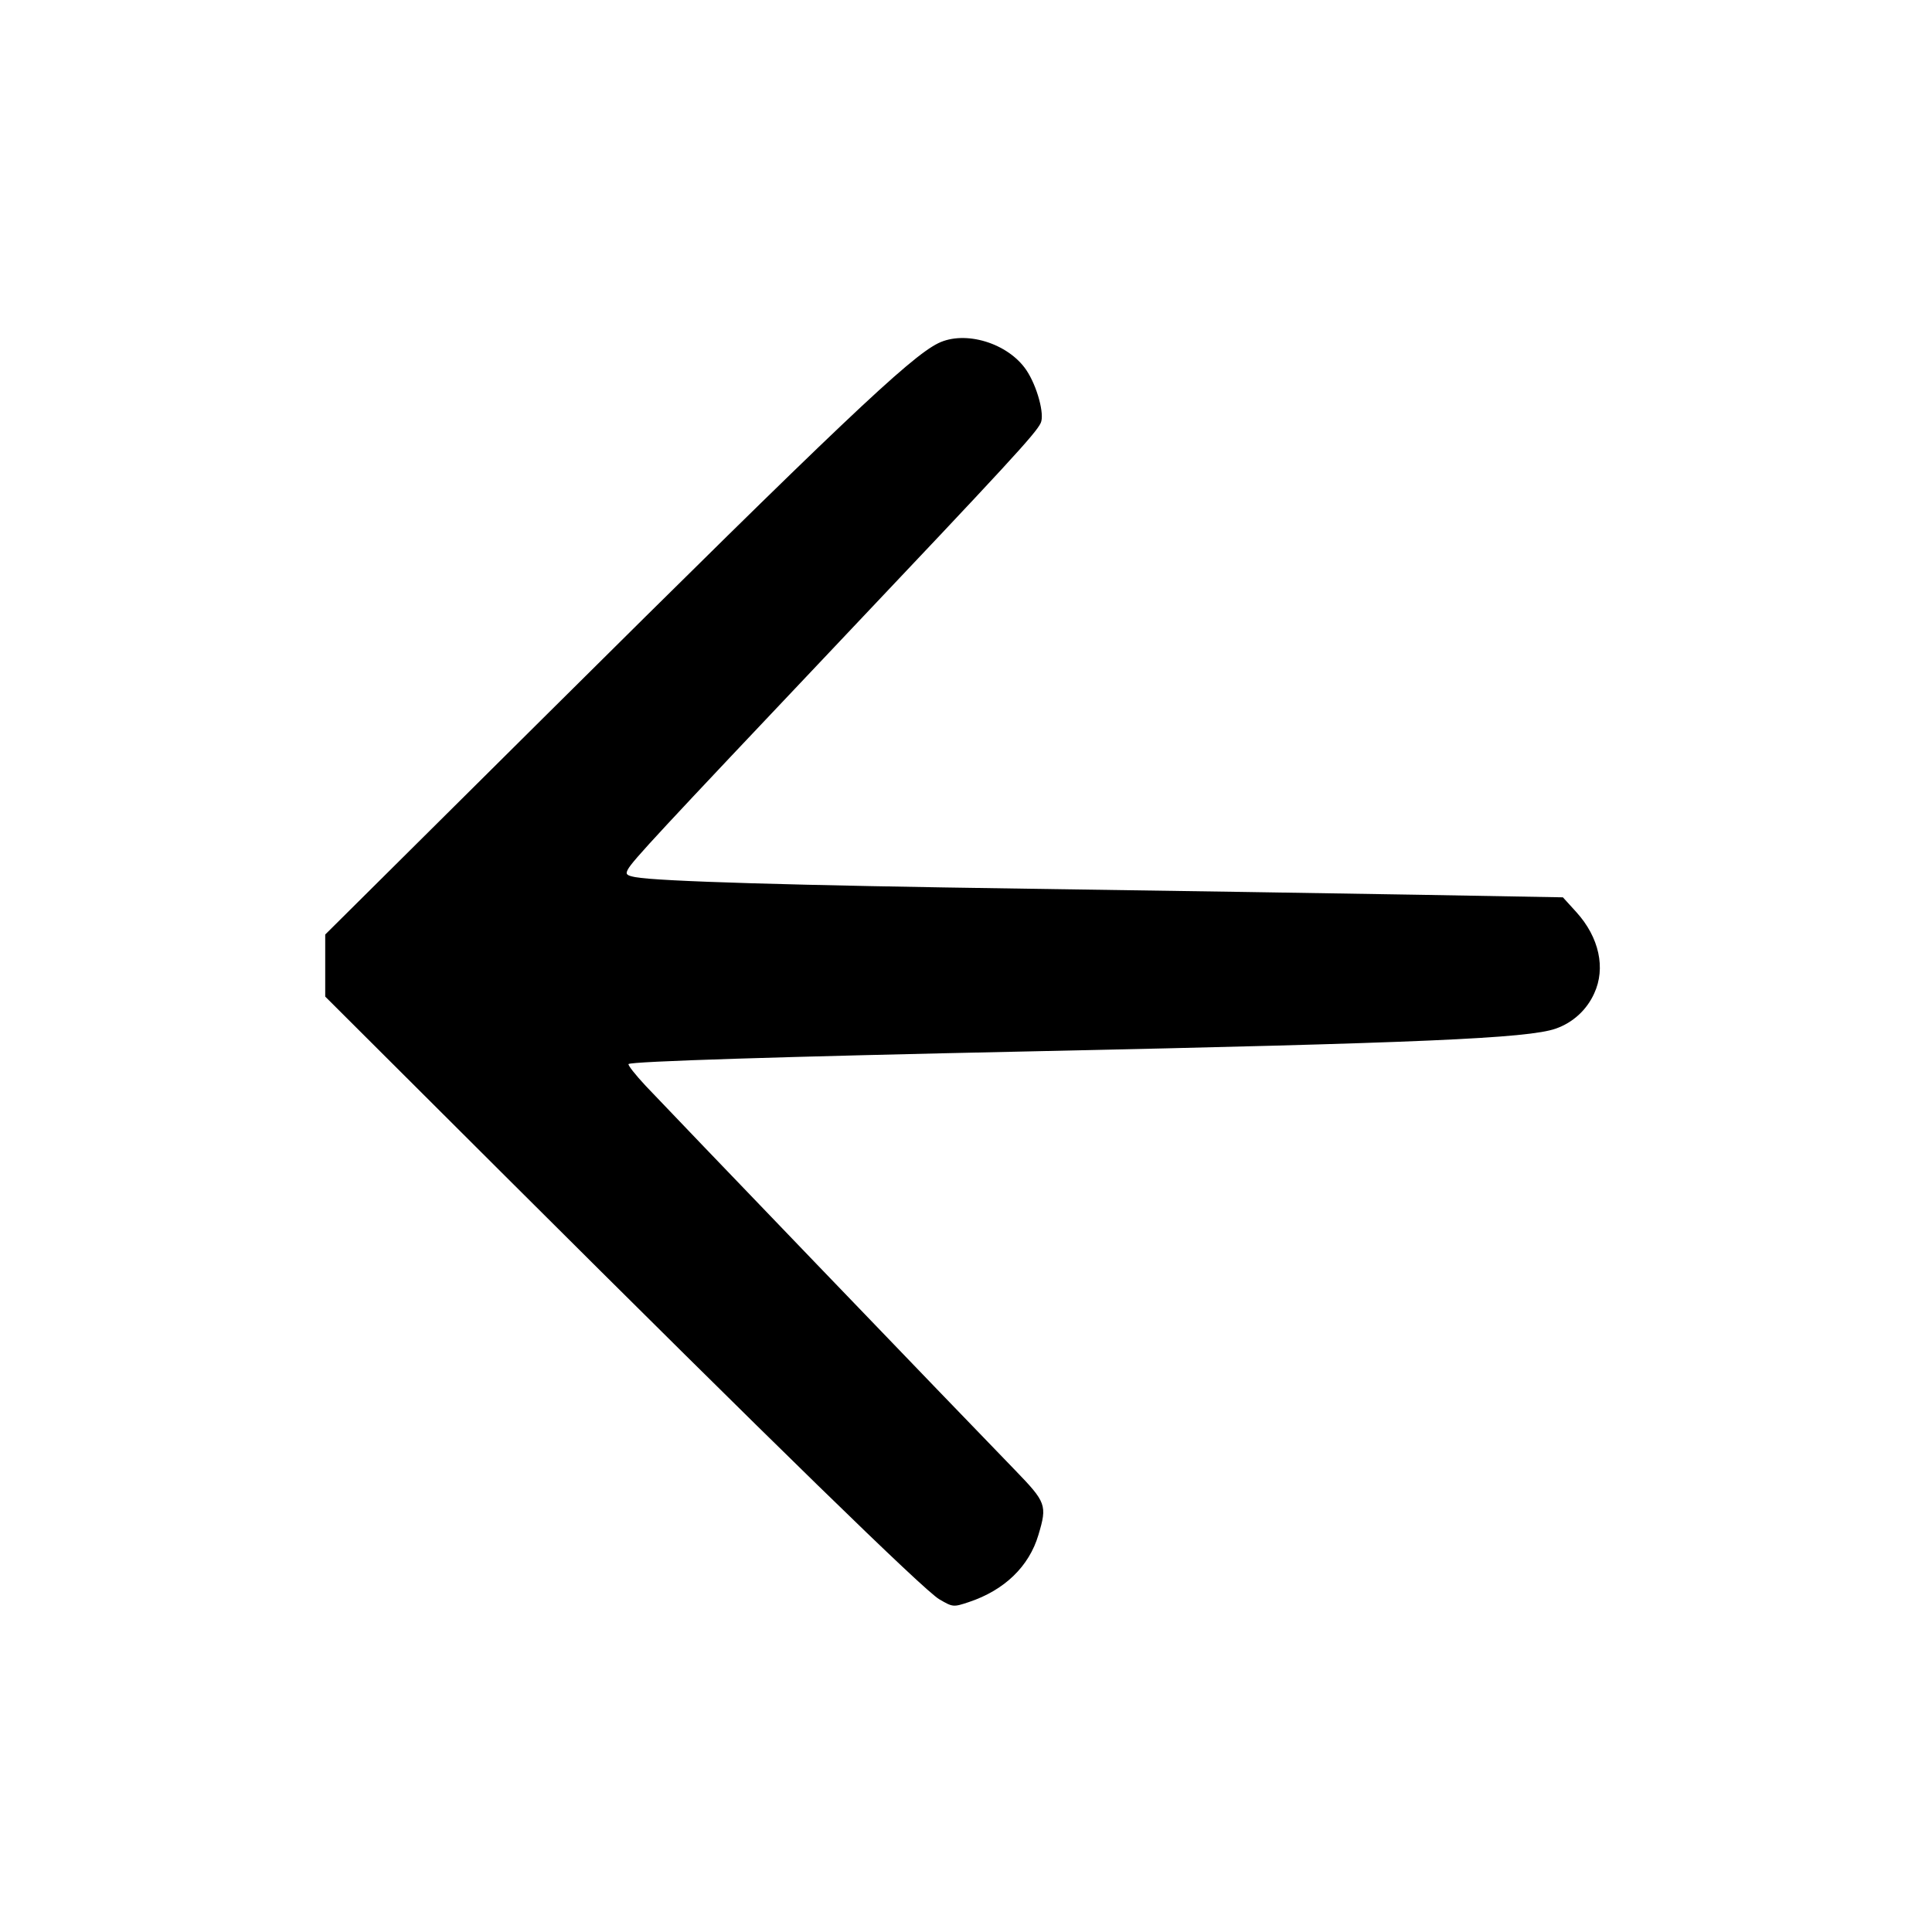
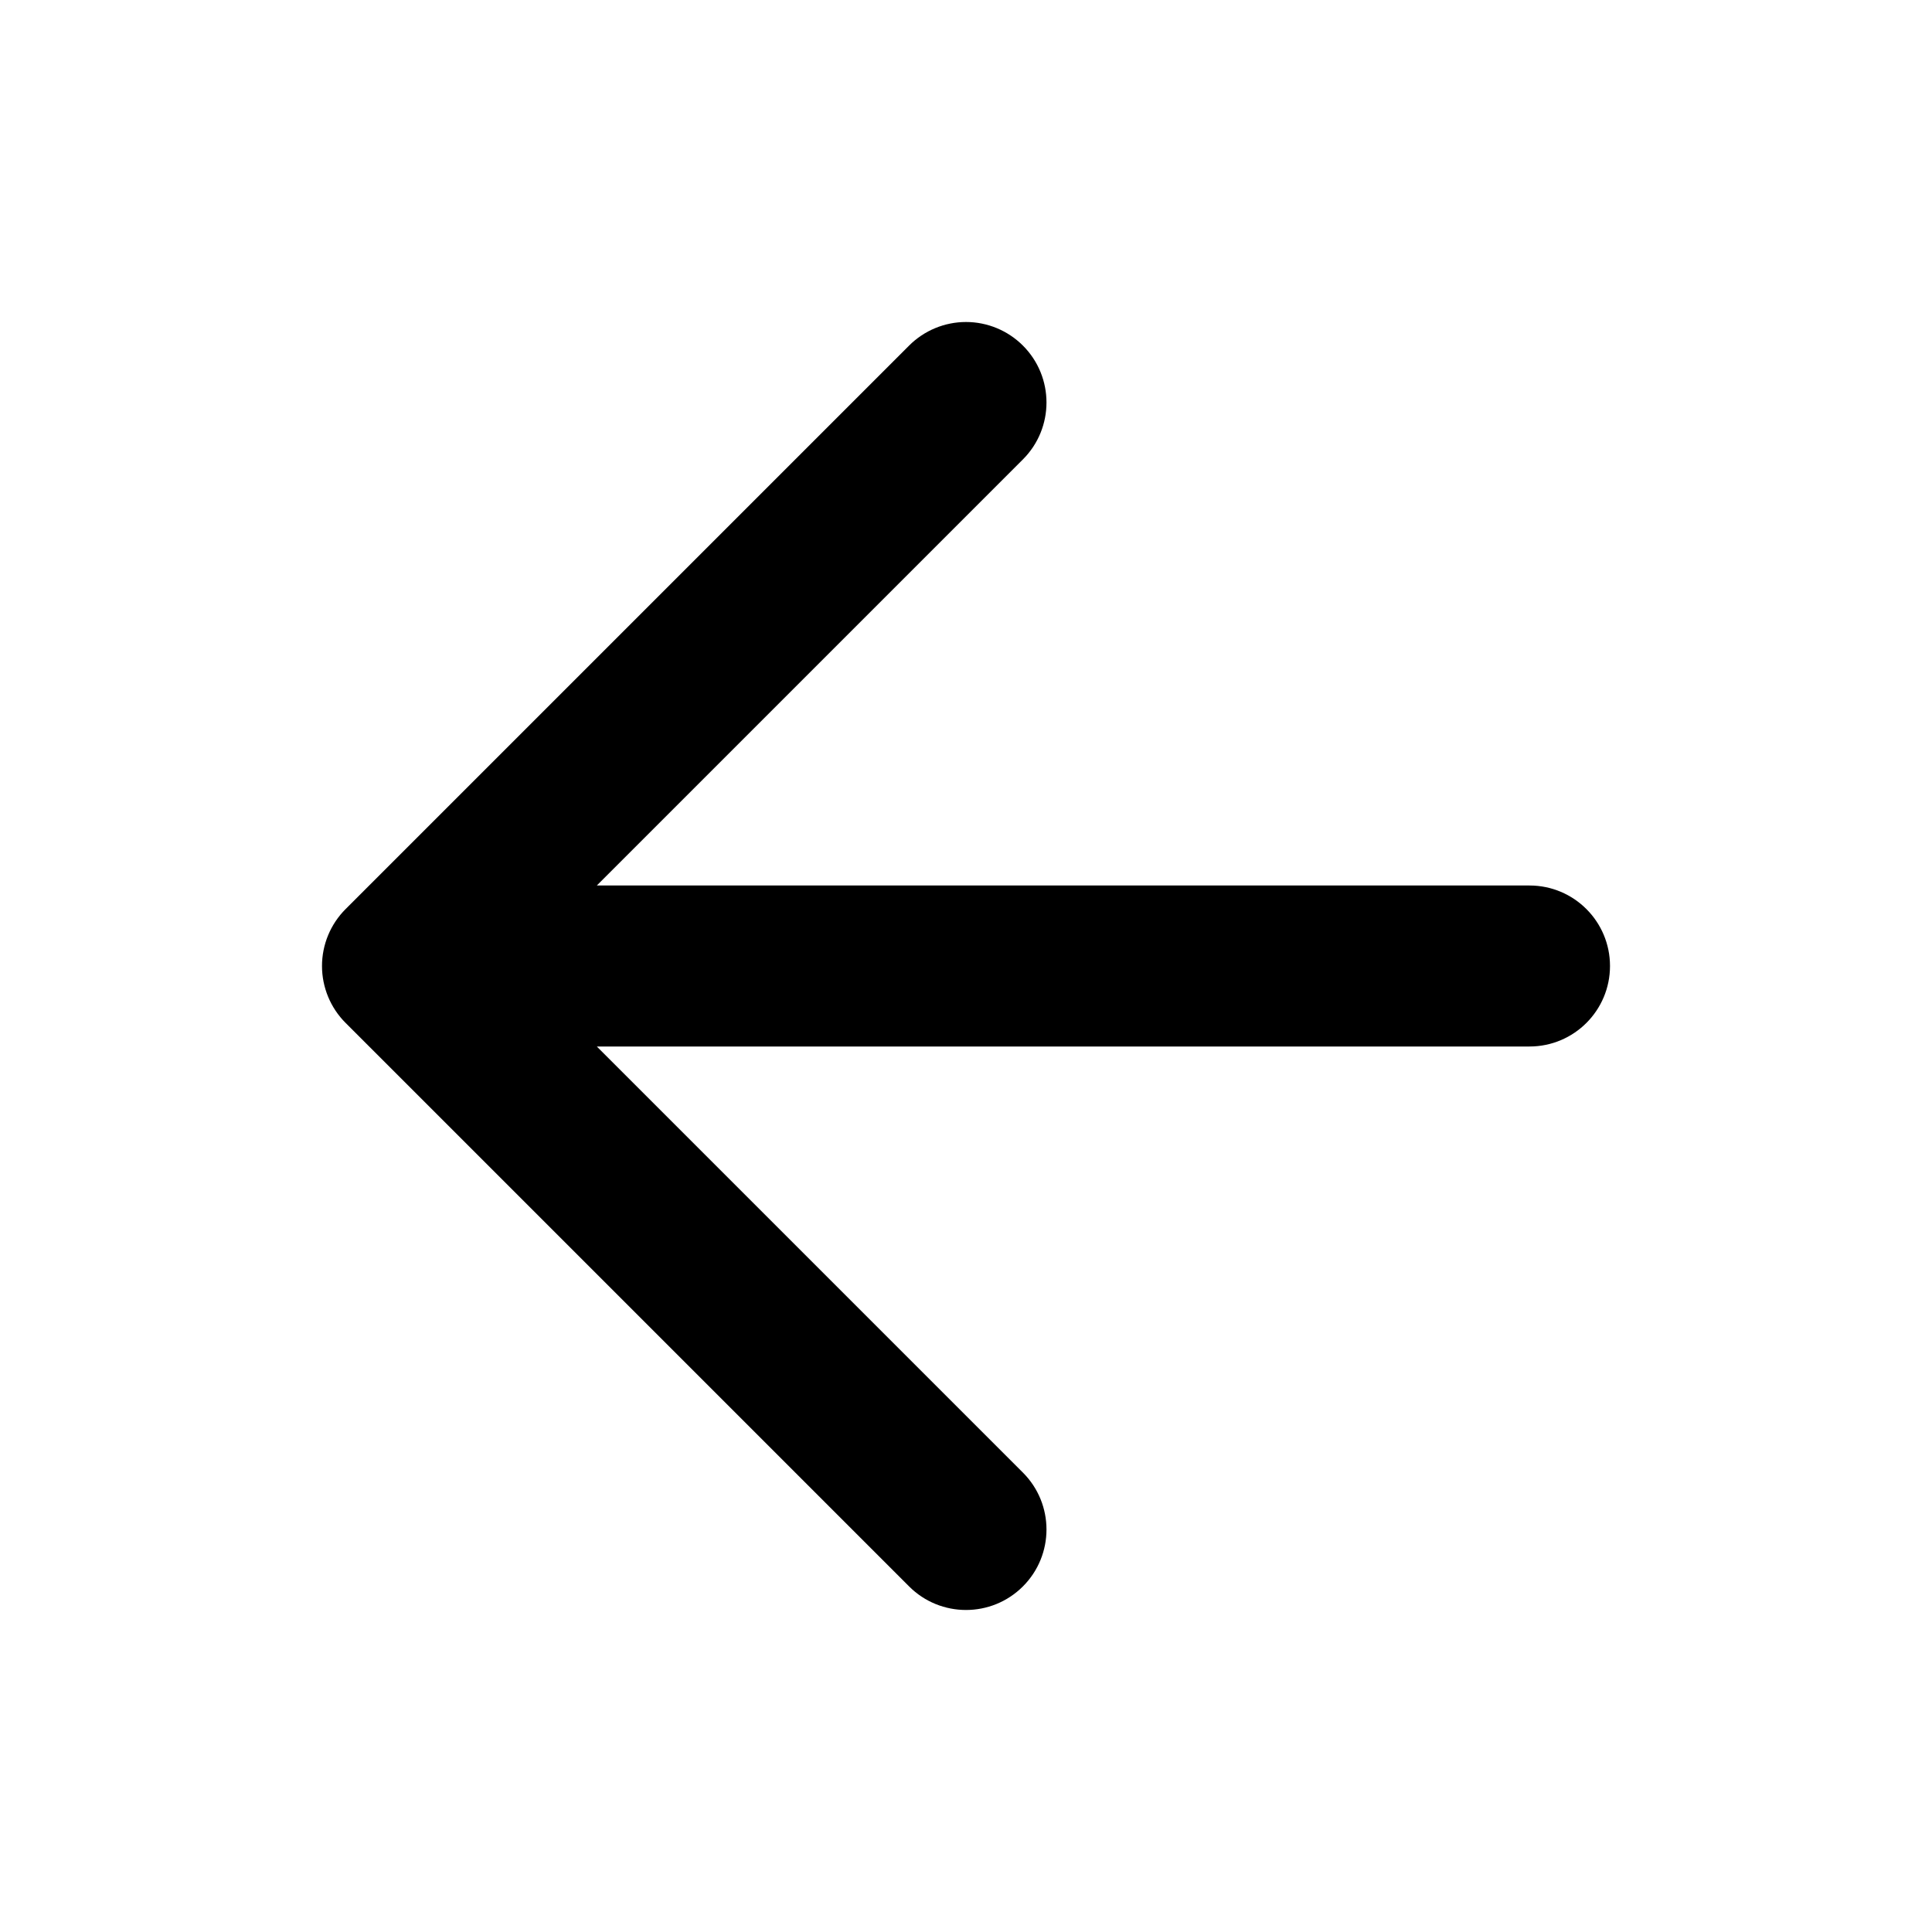
<svg xmlns="http://www.w3.org/2000/svg" viewBox="0 0 24 24">
-   <path d="M11.654 4.264c-.353.174-1.235 1.011-4.864 4.614l-2.75 2.731v.771l2.23 2.224c3.353 3.343 5.206 5.15 5.397 5.262.169.099.175.1.367.036.443-.147.75-.443.866-.836.11-.368.097-.403-.291-.804-.683-.703-4.356-4.525-4.587-4.772-.129-.138-.225-.26-.214-.272.034-.033 1.883-.092 5.012-.158 4.808-.102 6.163-.161 6.506-.282a.82.82 0 0 0 .478-.438c.145-.313.061-.696-.22-1.007l-.169-.186-1.797-.032c-.989-.017-3.175-.051-4.858-.075-2.902-.041-4.582-.091-4.869-.144-.109-.021-.123-.036-.091-.096.058-.108.387-.462 2.581-2.78 2.156-2.277 2.484-2.633 2.547-2.765.051-.107-.045-.459-.178-.657-.227-.336-.761-.499-1.096-.334" />
+   <path d="M12 4a1 1 0 0 0-.707.293l-7 7A1 1 0 0 0 4 12a1 1 0 0 0 .293.707l7 7a1 1 0 0 0 1.414 0 1 1 0 0 0 0-1.414L7.414 13H19a1 1 0 0 0 1-1 1 1 0 0 0-1-1H7.414l5.293-5.293a1 1 0 0 0 0-1.414A1 1 0 0 0 12 4" />
</svg>
